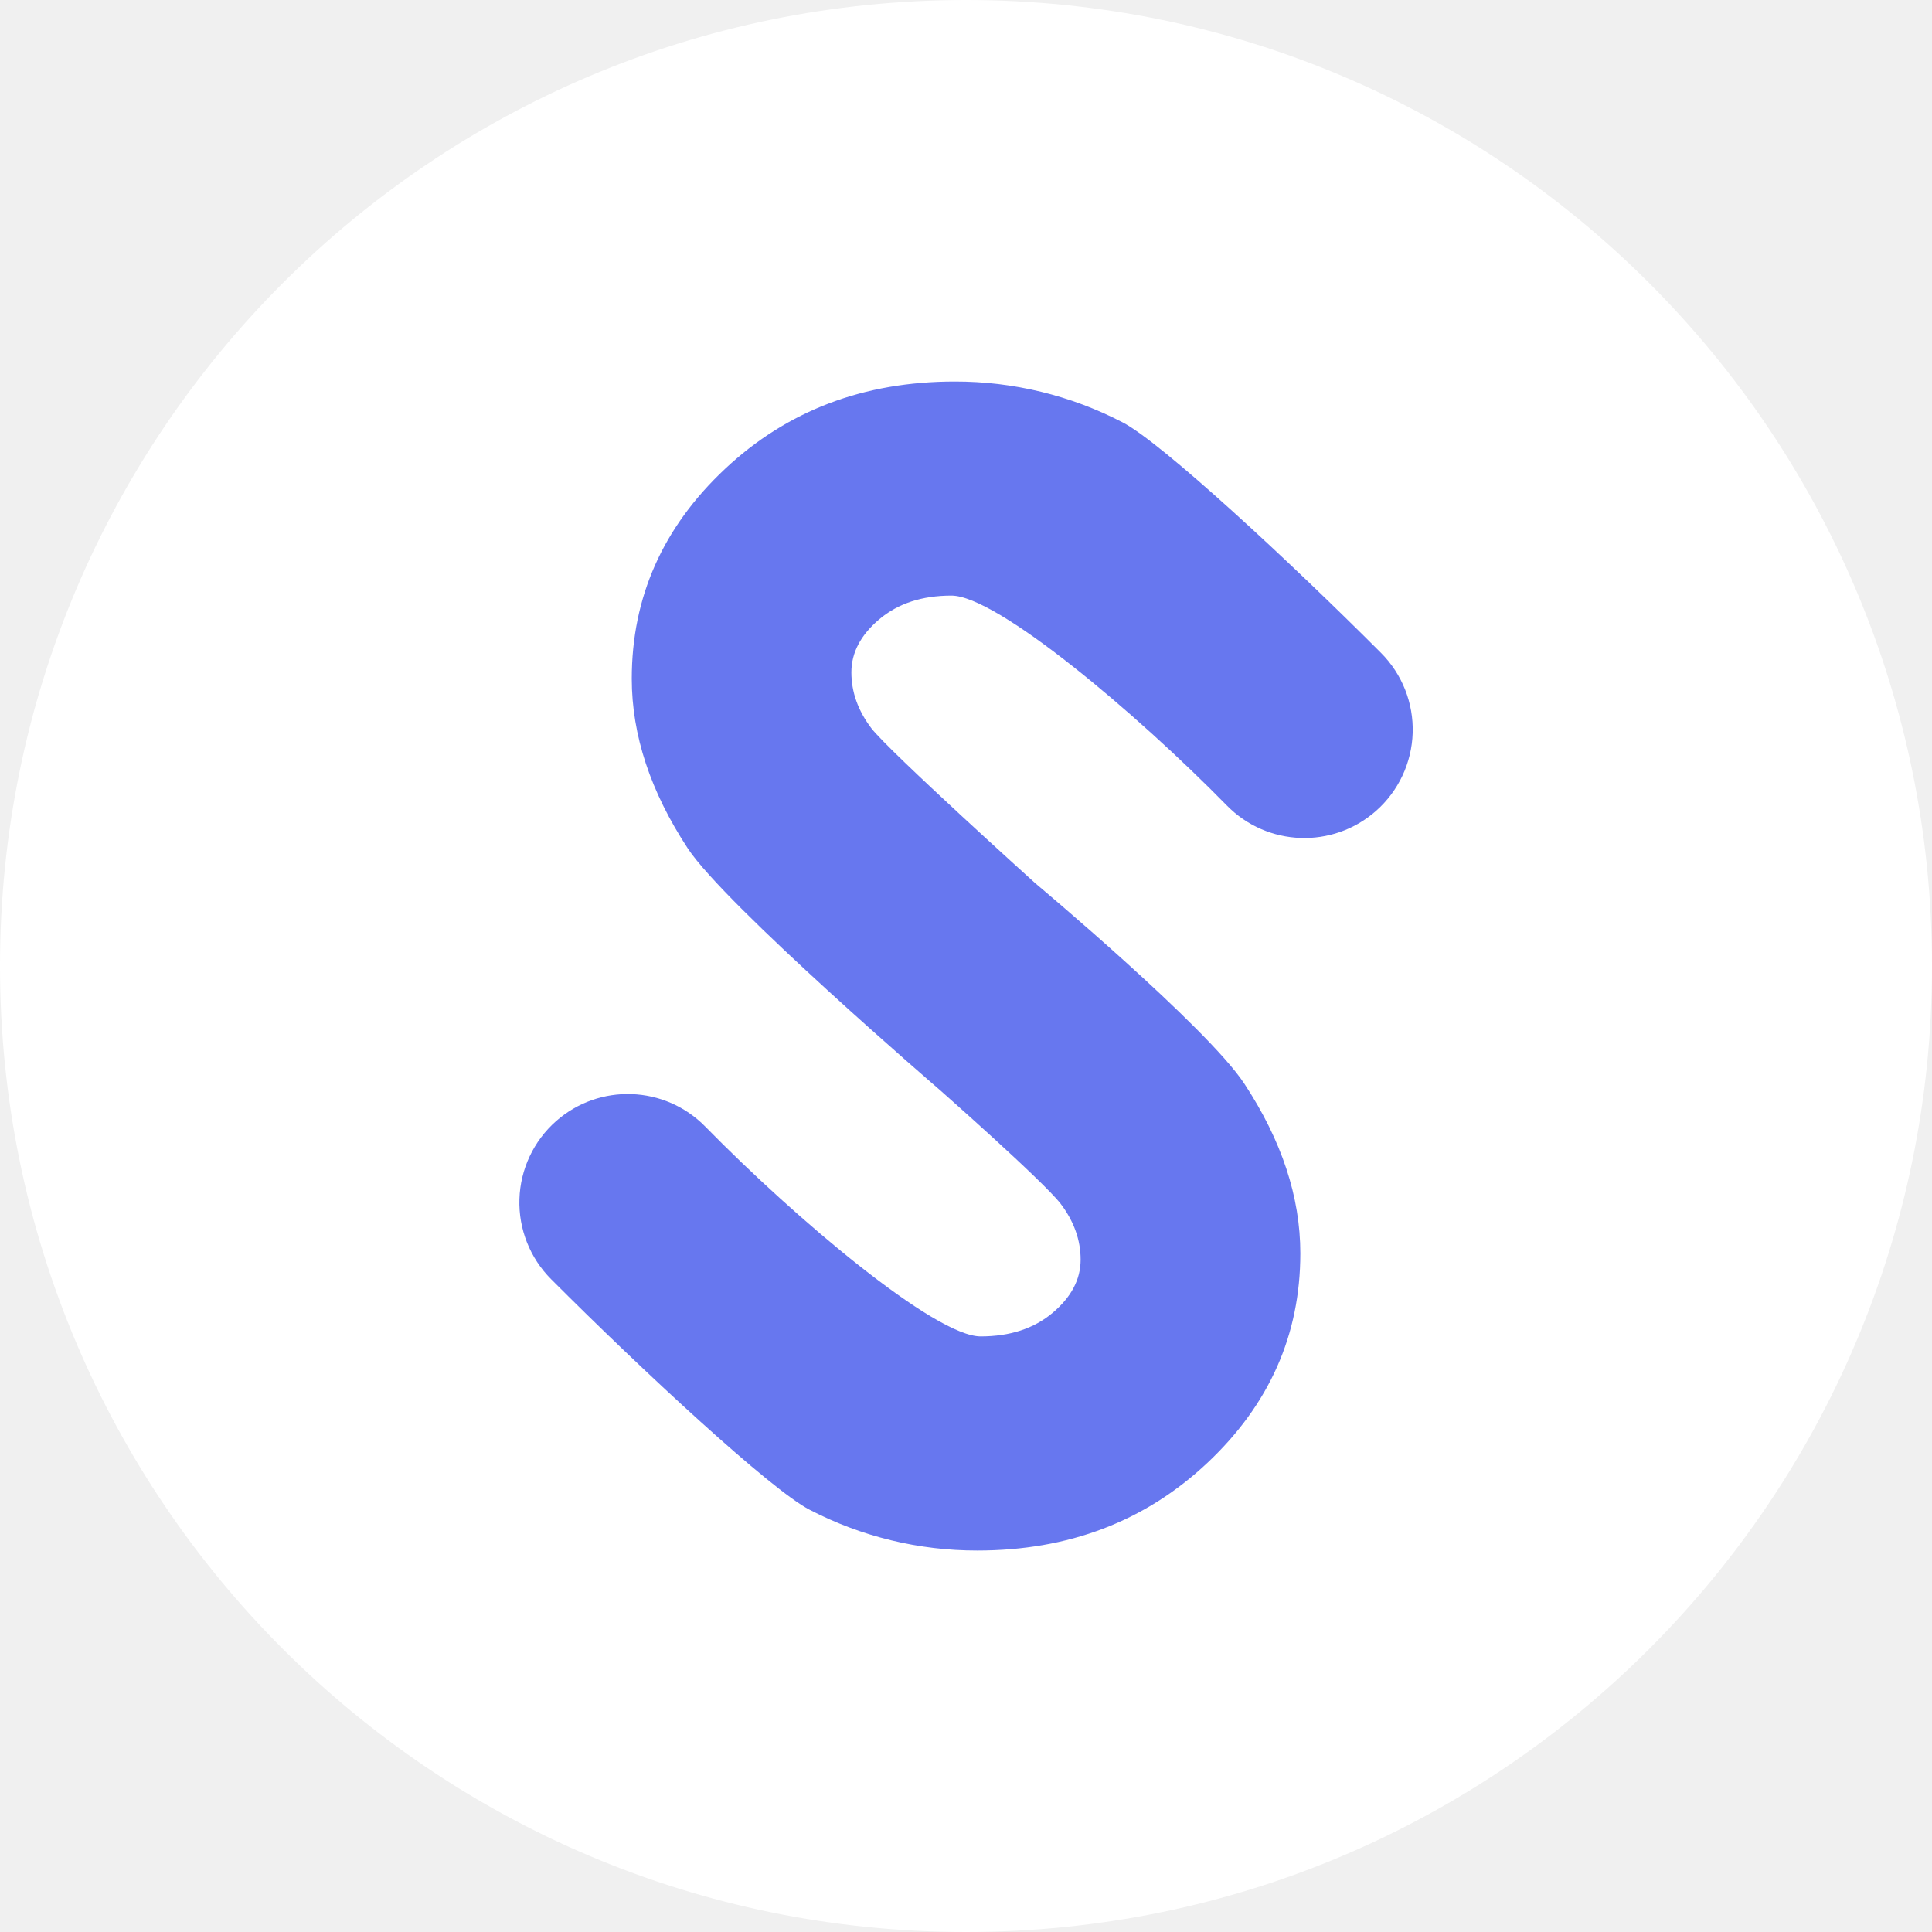
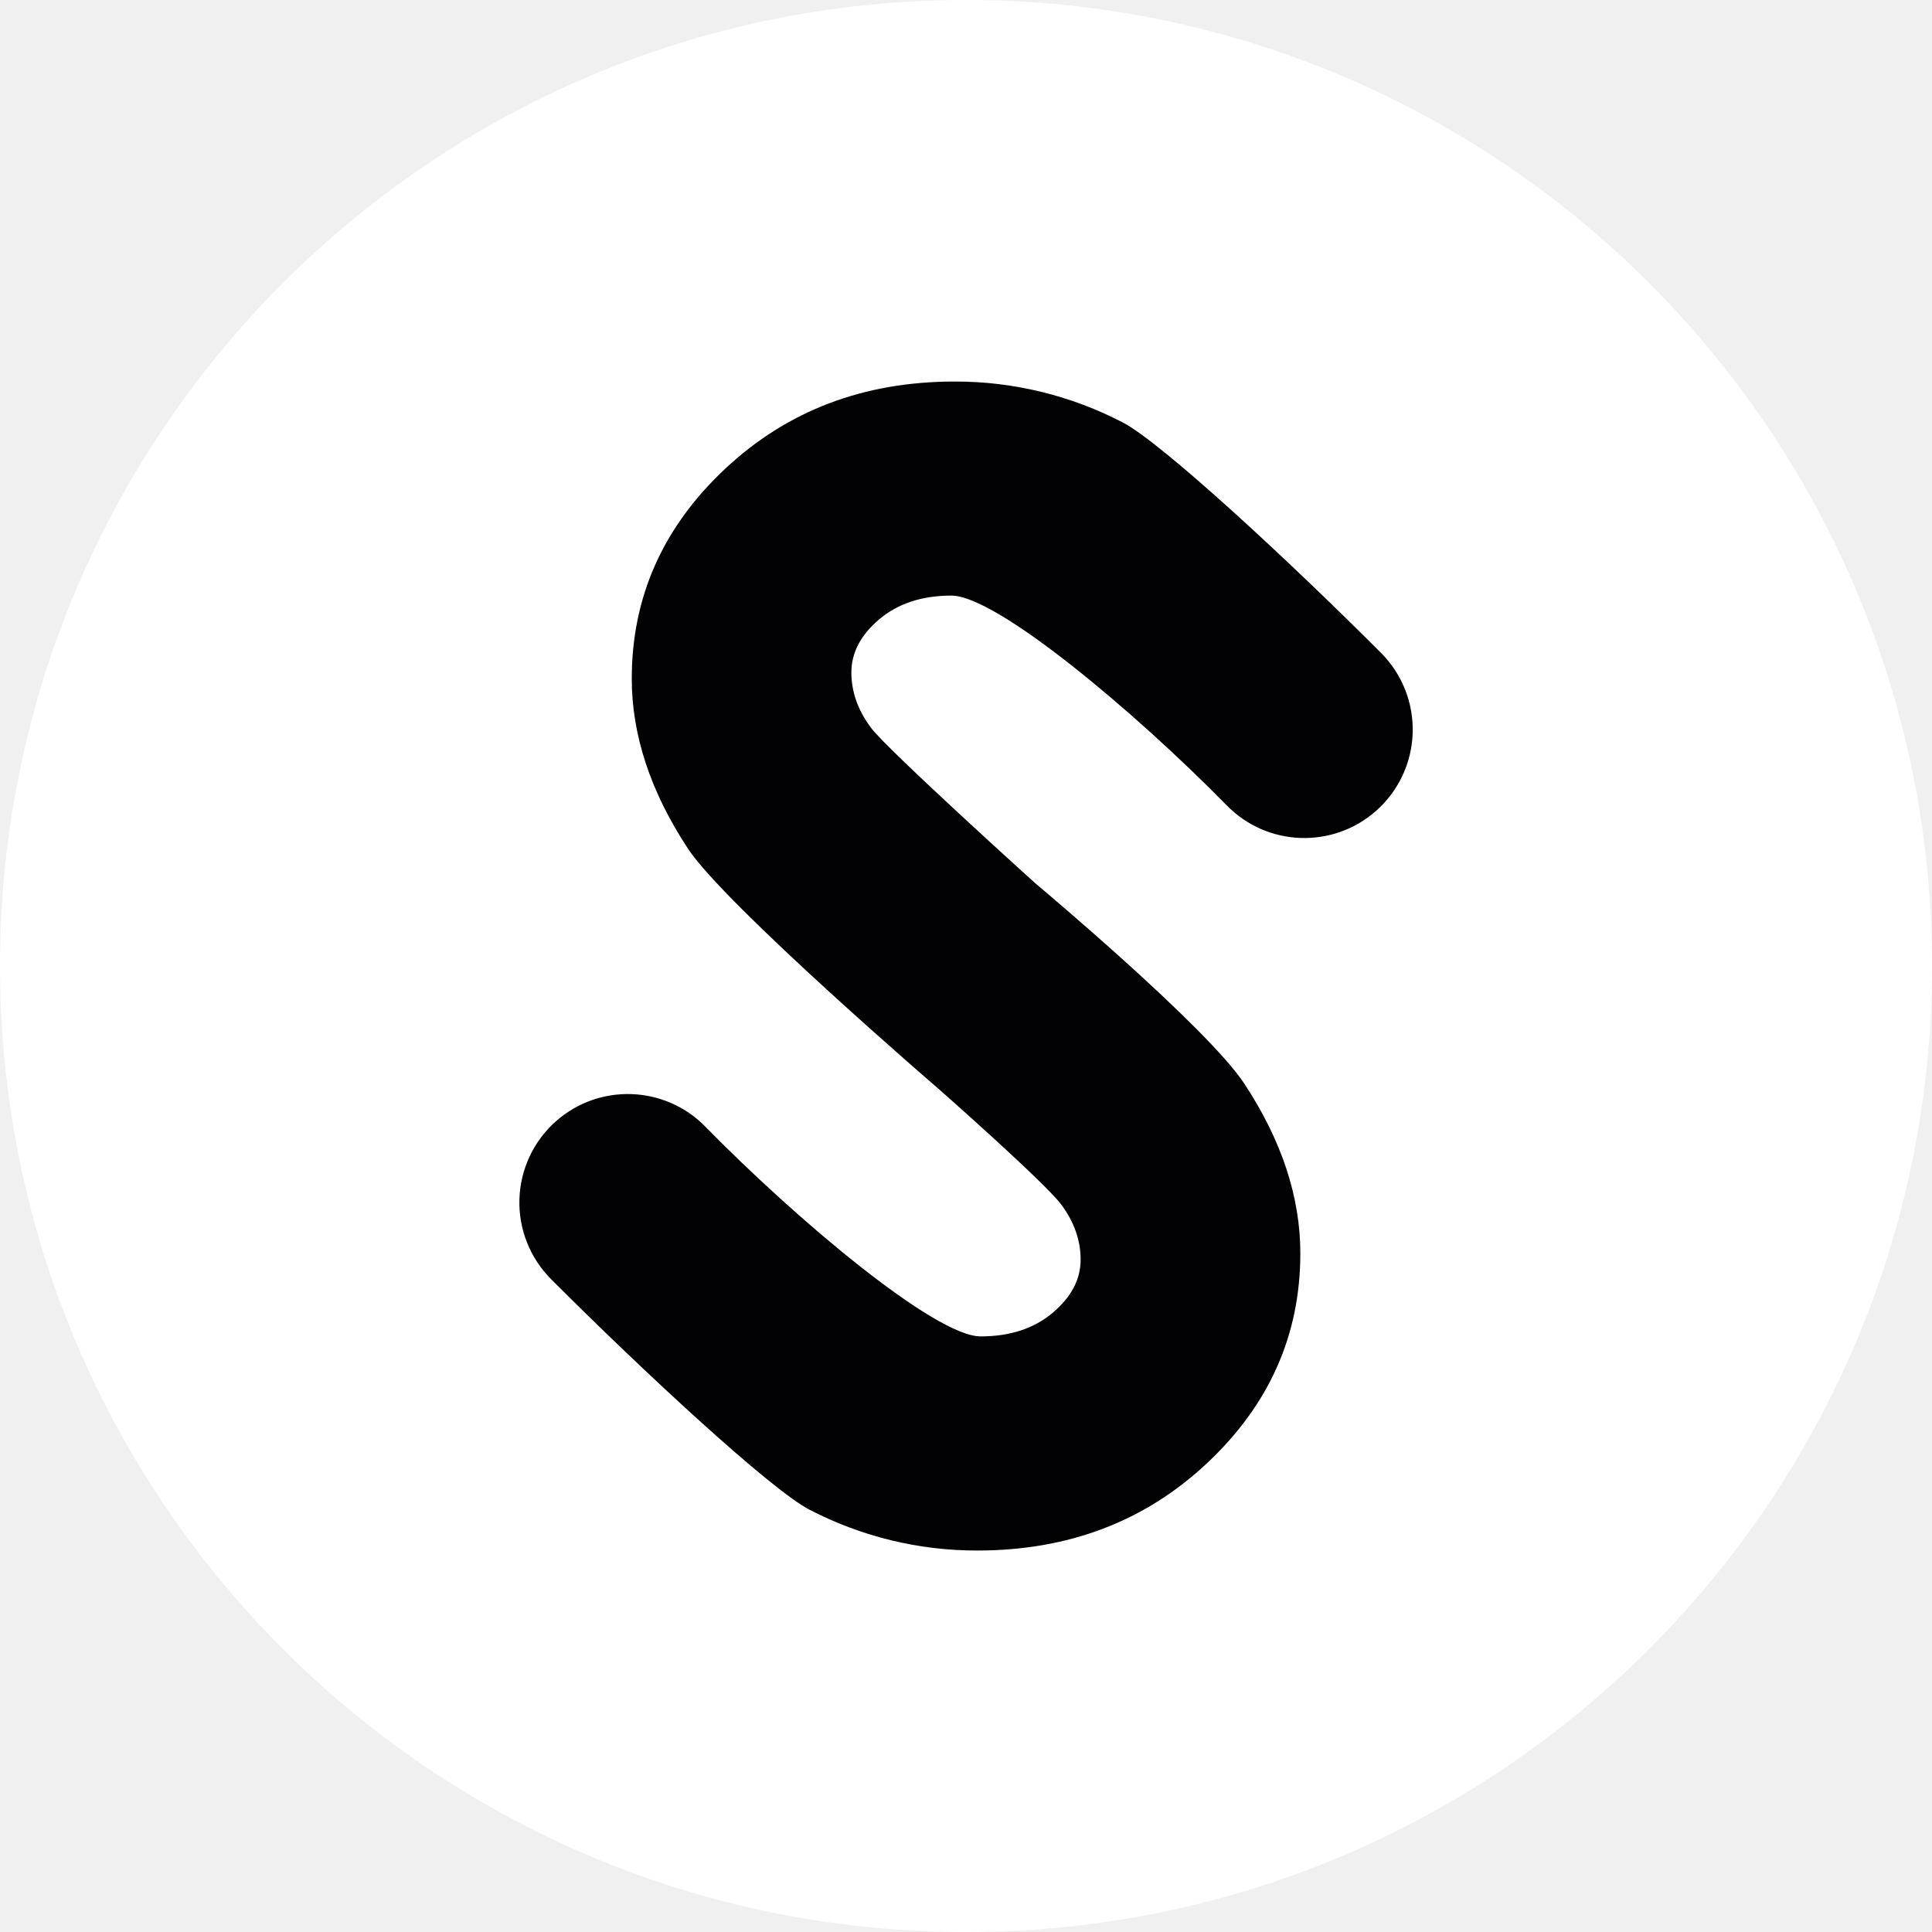
<svg xmlns="http://www.w3.org/2000/svg" id="Layer_1" data-name="Layer 1" viewBox="0 0 1000 1000">
  <defs>
-     <style>.cls-1{fill:white;}.cls-2{fill:#6777ef;stroke:none;stroke-miterlimit:10;stroke-width:30px;}</style>
+     <style>.cls-1{fill:white;}.cls-2{fill:#020204;stroke:none;stroke-miterlimit:10;stroke-width:30px;}</style>
  </defs>
  <circle class="cls-1" cx="500" cy="500" r="500" />
  <path class="cls-2" d="M486.5,564.21S375.28,468.5,356,439.14s-29-58.64-29-87.86q0-63.25,48.22-108.53t119-45.27a187.77,187.77,0,0,1,86.73,21.08c20,10.24,86.71,72.12,133.84,119.36a56.16,56.16,0,0,1-2.55,81.8h0a56.15,56.15,0,0,1-77.28-2.85c-46.88-47.82-119-108.59-142.5-108.59q-22.79,0-37.28,12.2T440.67,348q0,15.3,10.35,28.95c9.39,12.13,84.91,80.28,84.91,80.28s88.79,74.3,108.12,103.66,29,58.64,29,87.86q0,63.25-48.22,108.53t-119,45.27a187.77,187.77,0,0,1-86.73-21.08c-20-10.24-86.71-72.12-133.84-119.36a56.16,56.16,0,0,1,2.55-81.8h0a56.15,56.15,0,0,1,77.28,2.85C411.94,631,484,691.72,507.56,691.72q22.79,0,37.28-12.2T559.33,652q0-15.3-10.35-28.95C539.59,611,486.5,564.21,486.5,564.21Z" />
</svg>
